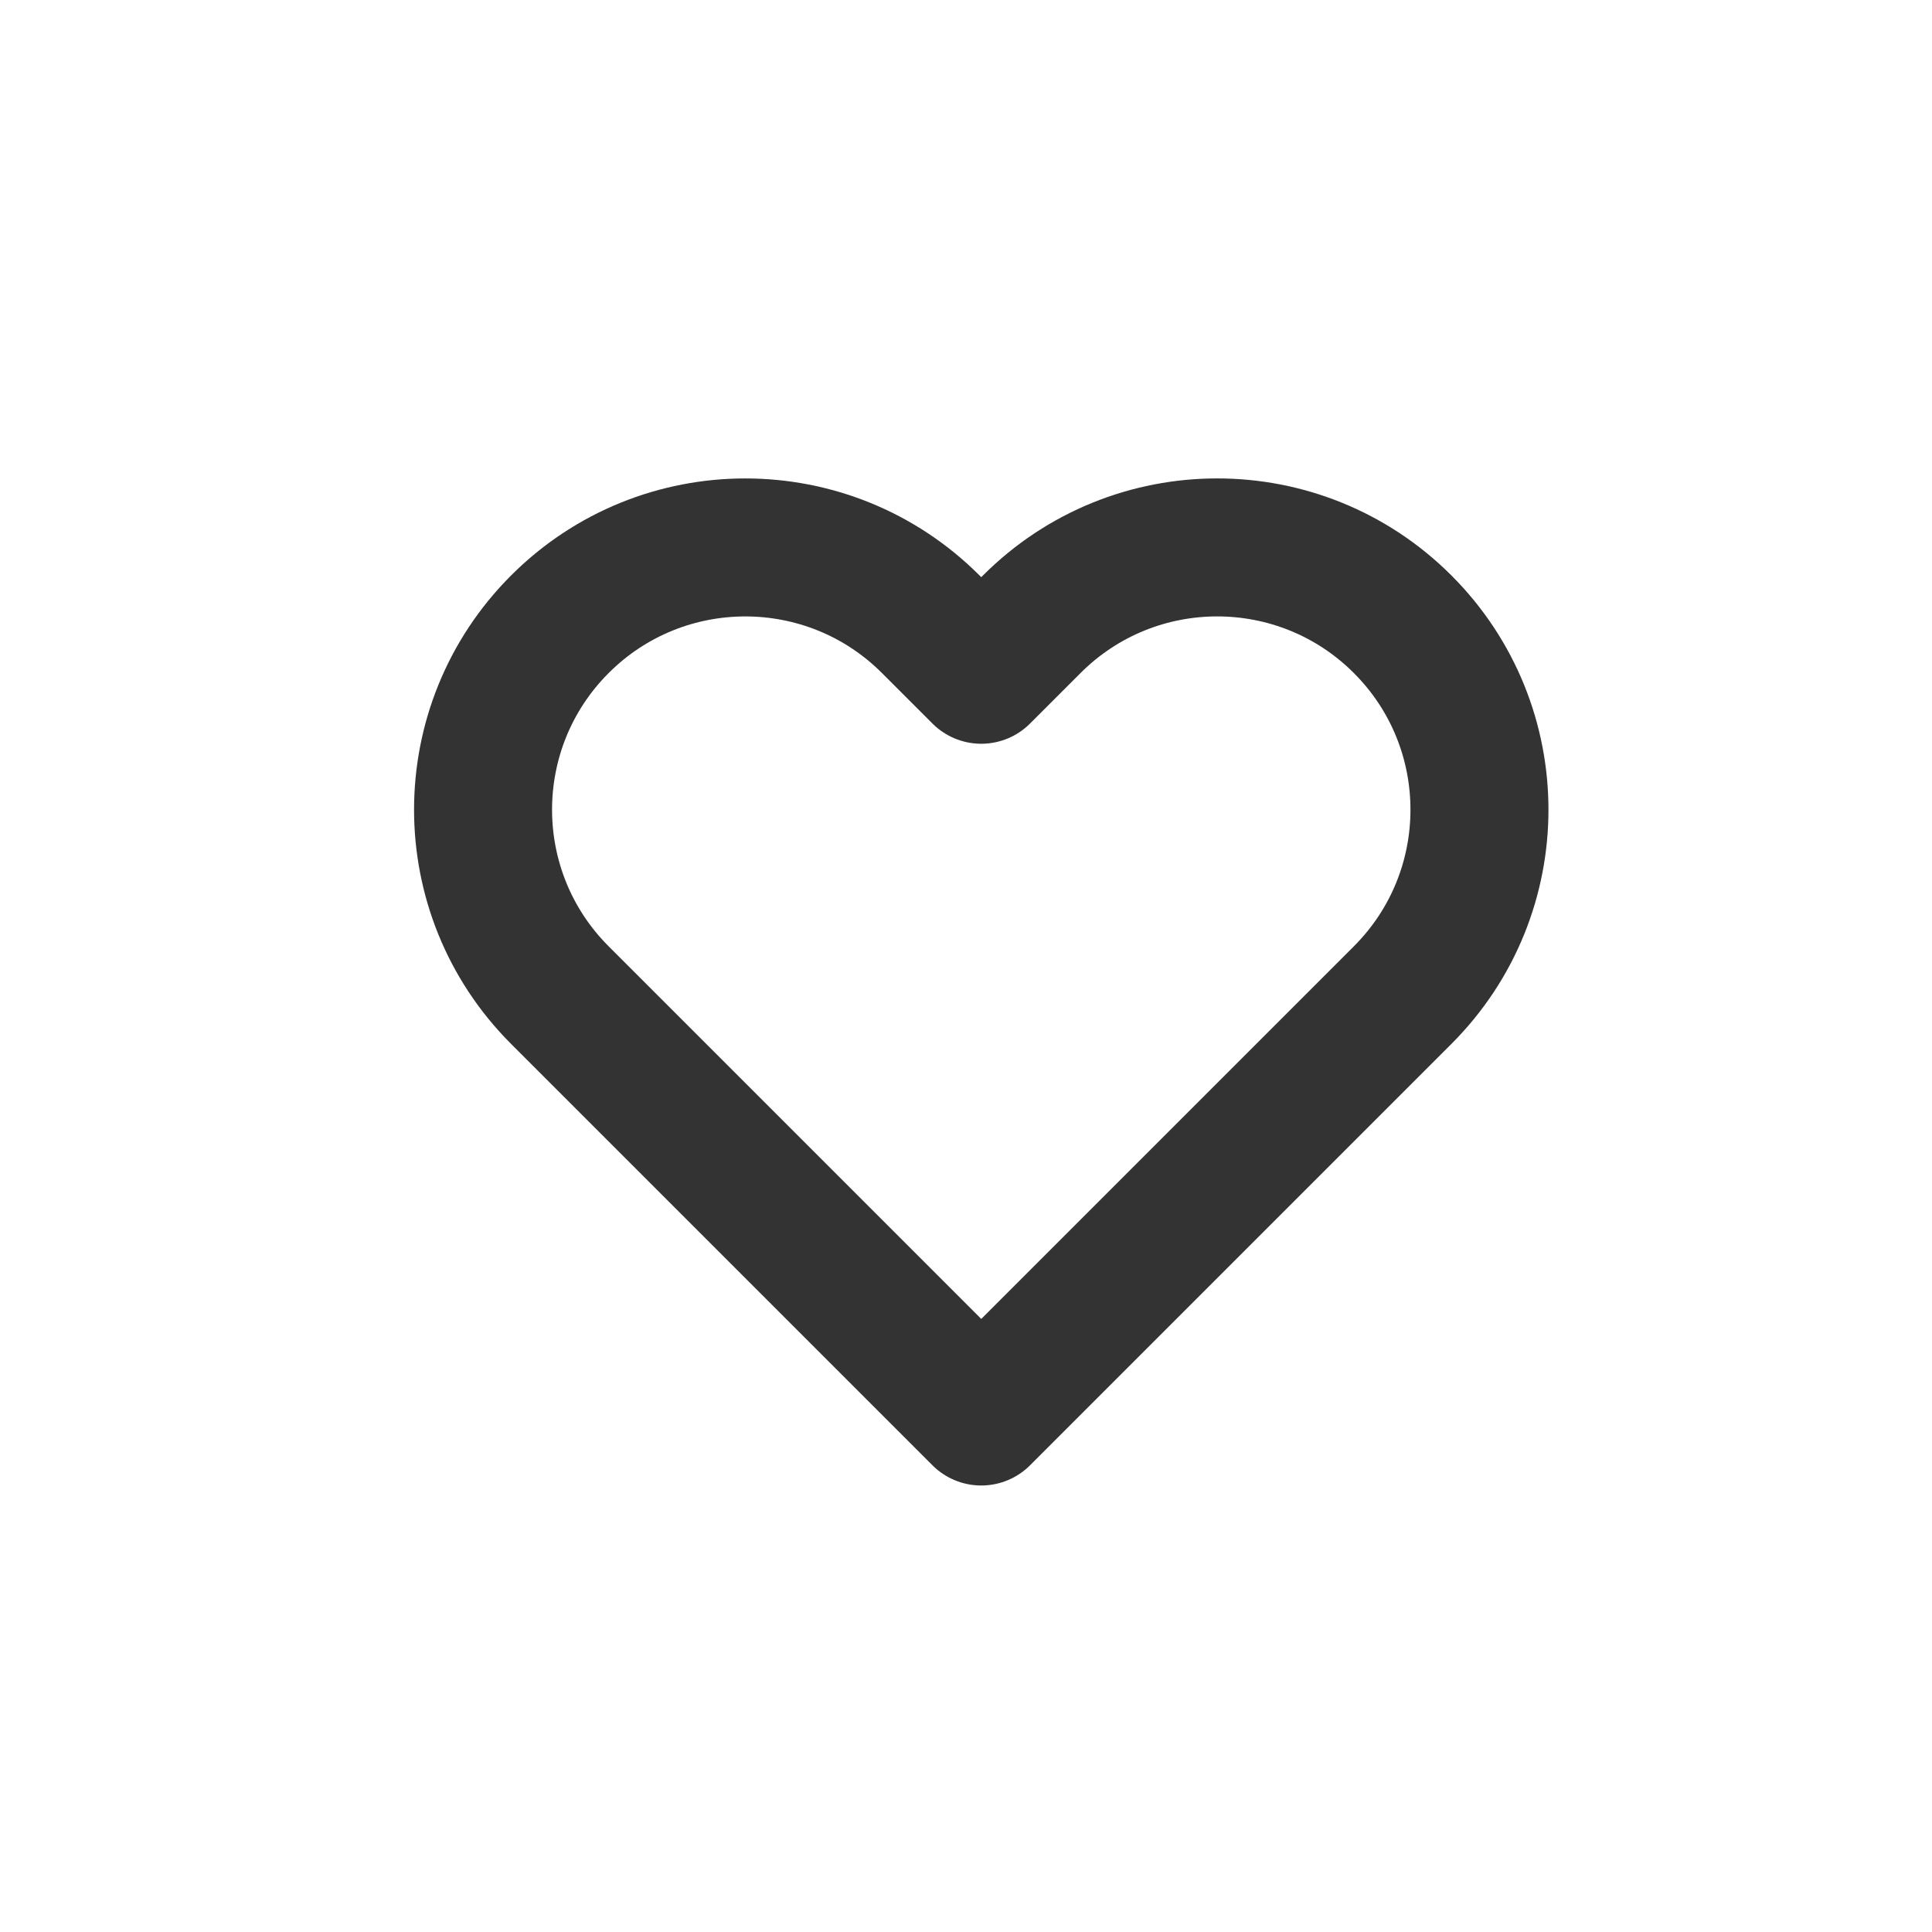
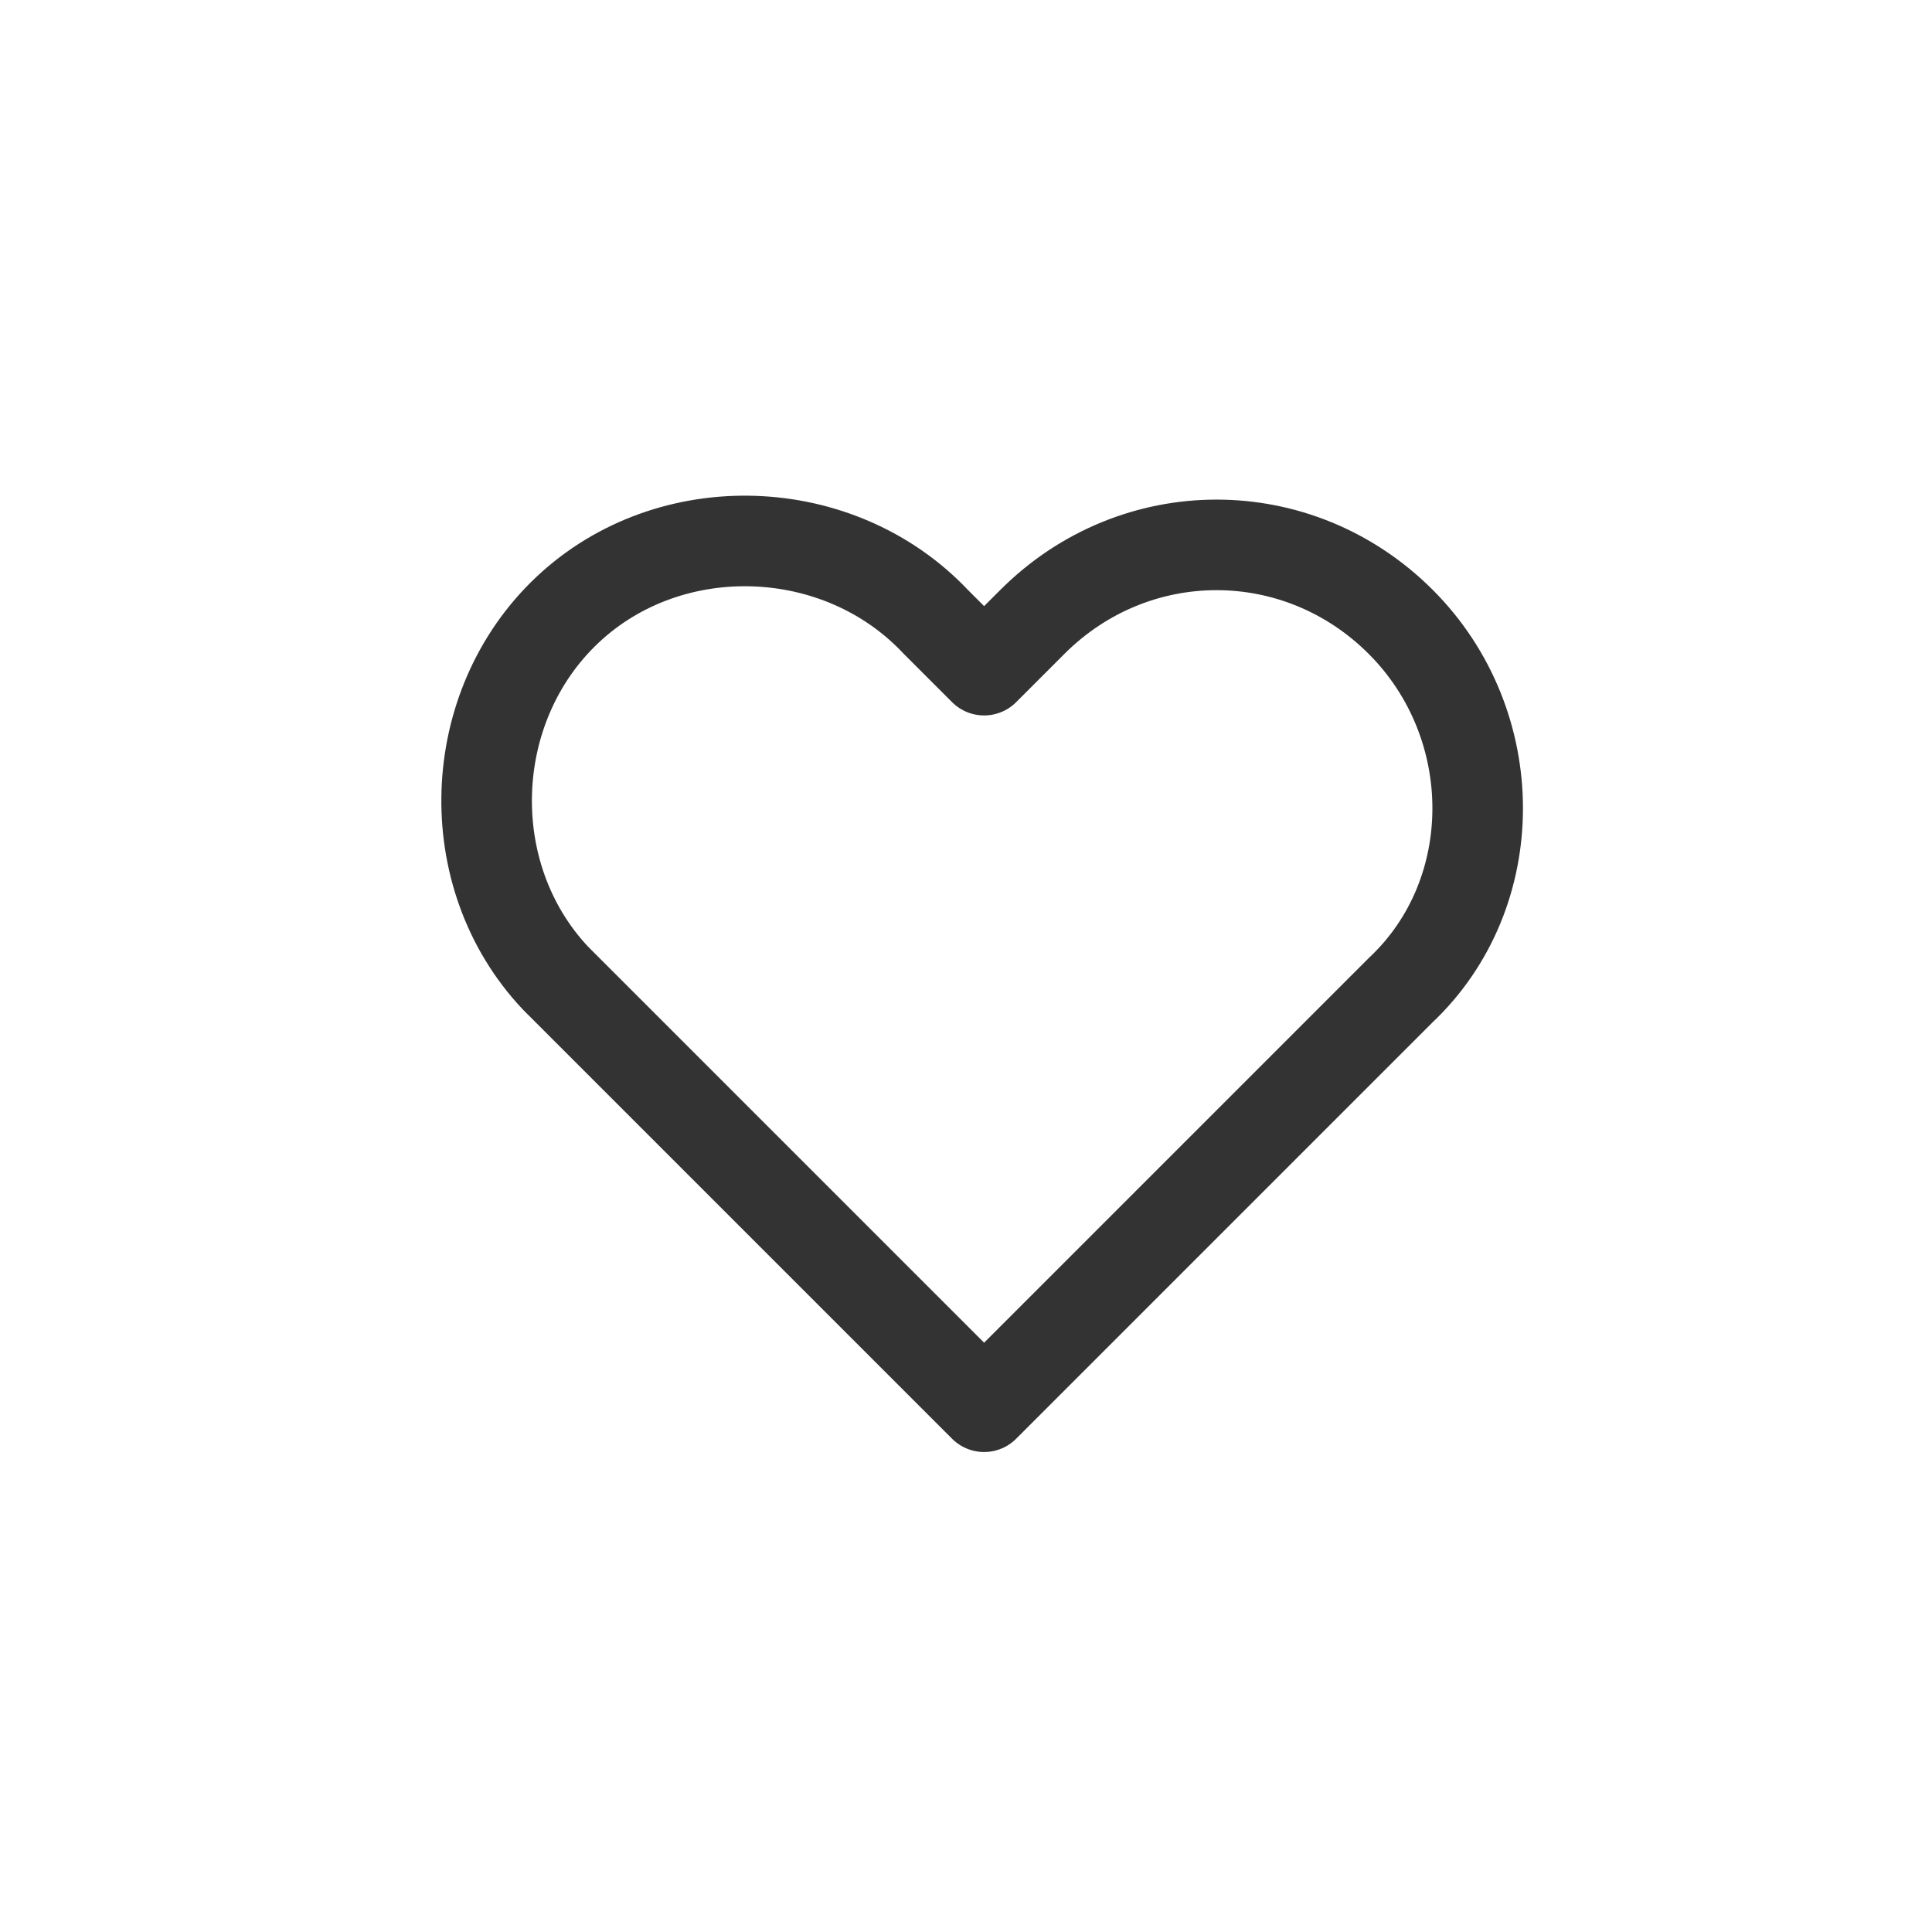
- <svg xmlns="http://www.w3.org/2000/svg" width="28" height="28" viewBox="0 0 28 28">
-   <g id="그룹_2347" data-name="그룹 2347" transform="translate(-1407 77)">
-     <g id="그룹_2343" data-name="그룹 2343" transform="translate(-38 -559)">
-       <path id="패스_409" data-name="패스 409" d="M0,0H28V28H0Z" transform="translate(1445 482)" fill="none" />
-       <path id="Icon_feather-heart" data-name="Icon feather-heart" d="M15.651,5.611a3.8,3.8,0,0,0-5.375,0l-.732.732-.732-.732a3.8,3.8,0,1,0-5.375,5.375l.732.732,5.375,5.375,5.375-5.375.732-.732a3.8,3.8,0,0,0,0-5.375Z" transform="translate(1449.677 485.436)" fill="none" stroke="#333" stroke-linecap="round" stroke-linejoin="round" stroke-width="2" />
-     </g>
+ <svg xmlns="http://www.w3.org/2000/svg" version="1.1" id="Layer_1" x="0px" y="0px" viewBox="0 0 32 32" style="enable-background:new 0 0 32 32;" xml:space="preserve">
+   <style type="text/css">
+ 	.st0{fill:none;}
+ 	.st1{fill:none;stroke:#333333;stroke-width:1.5;stroke-linecap:round;stroke-linejoin:round;}
+ </style>
+   <g id="그룹_2303" transform="translate(-1445 -482)">
+     <rect id="사각형_426" x="1445" y="482" class="st0" width="32" height="32" />
+     <path id="Icon_feather-heart" class="st1" d="M1468.2,492.3c-1.7-1.7-4.4-1.7-6.1,0c0,0,0,0,0,0l-0.8,0.8l-0.8-0.8   c-1.6-1.7-4.4-1.8-6.1-0.2c-1.7,1.6-1.8,4.4-0.2,6.1c0.1,0.1,0.1,0.1,0.2,0.2l0.8,0.8l6.1,6.1l6.1-6.1l0.8-0.8   C1469.9,496.8,1469.9,494,1468.2,492.3C1468.2,492.3,1468.2,492.3,1468.2,492.3L1468.2,492.3z" />
  </g>
</svg>
